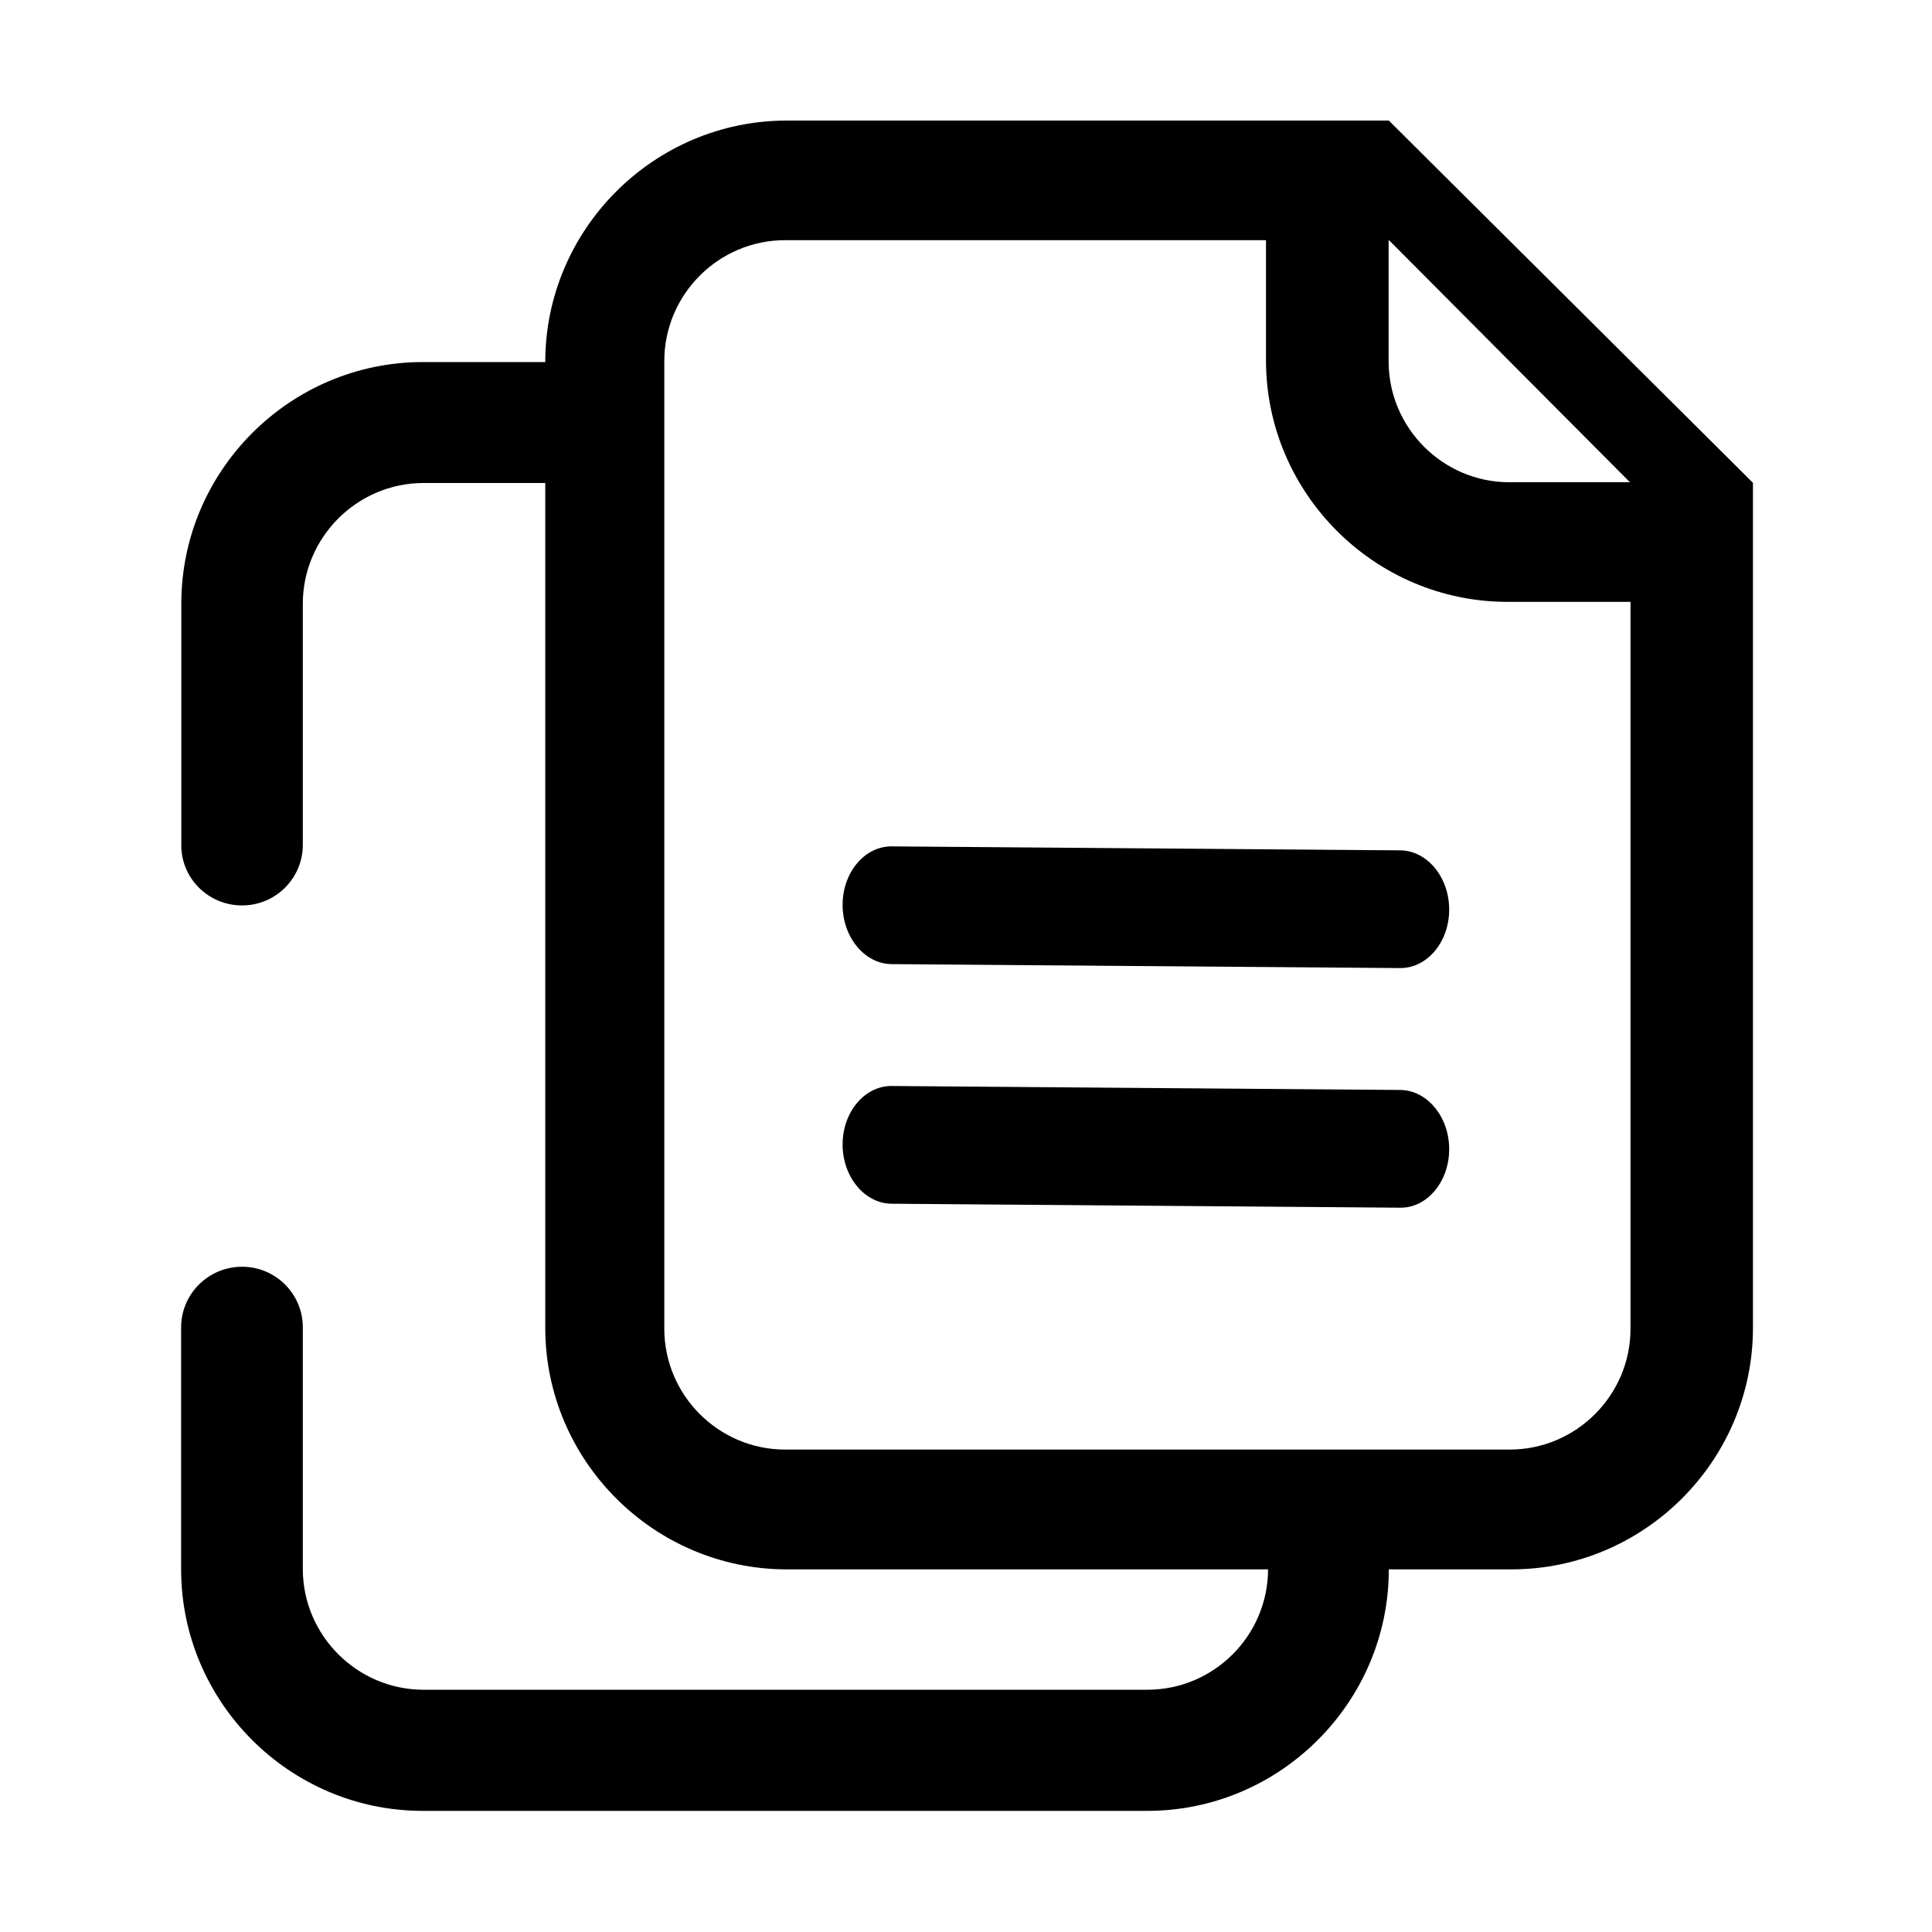
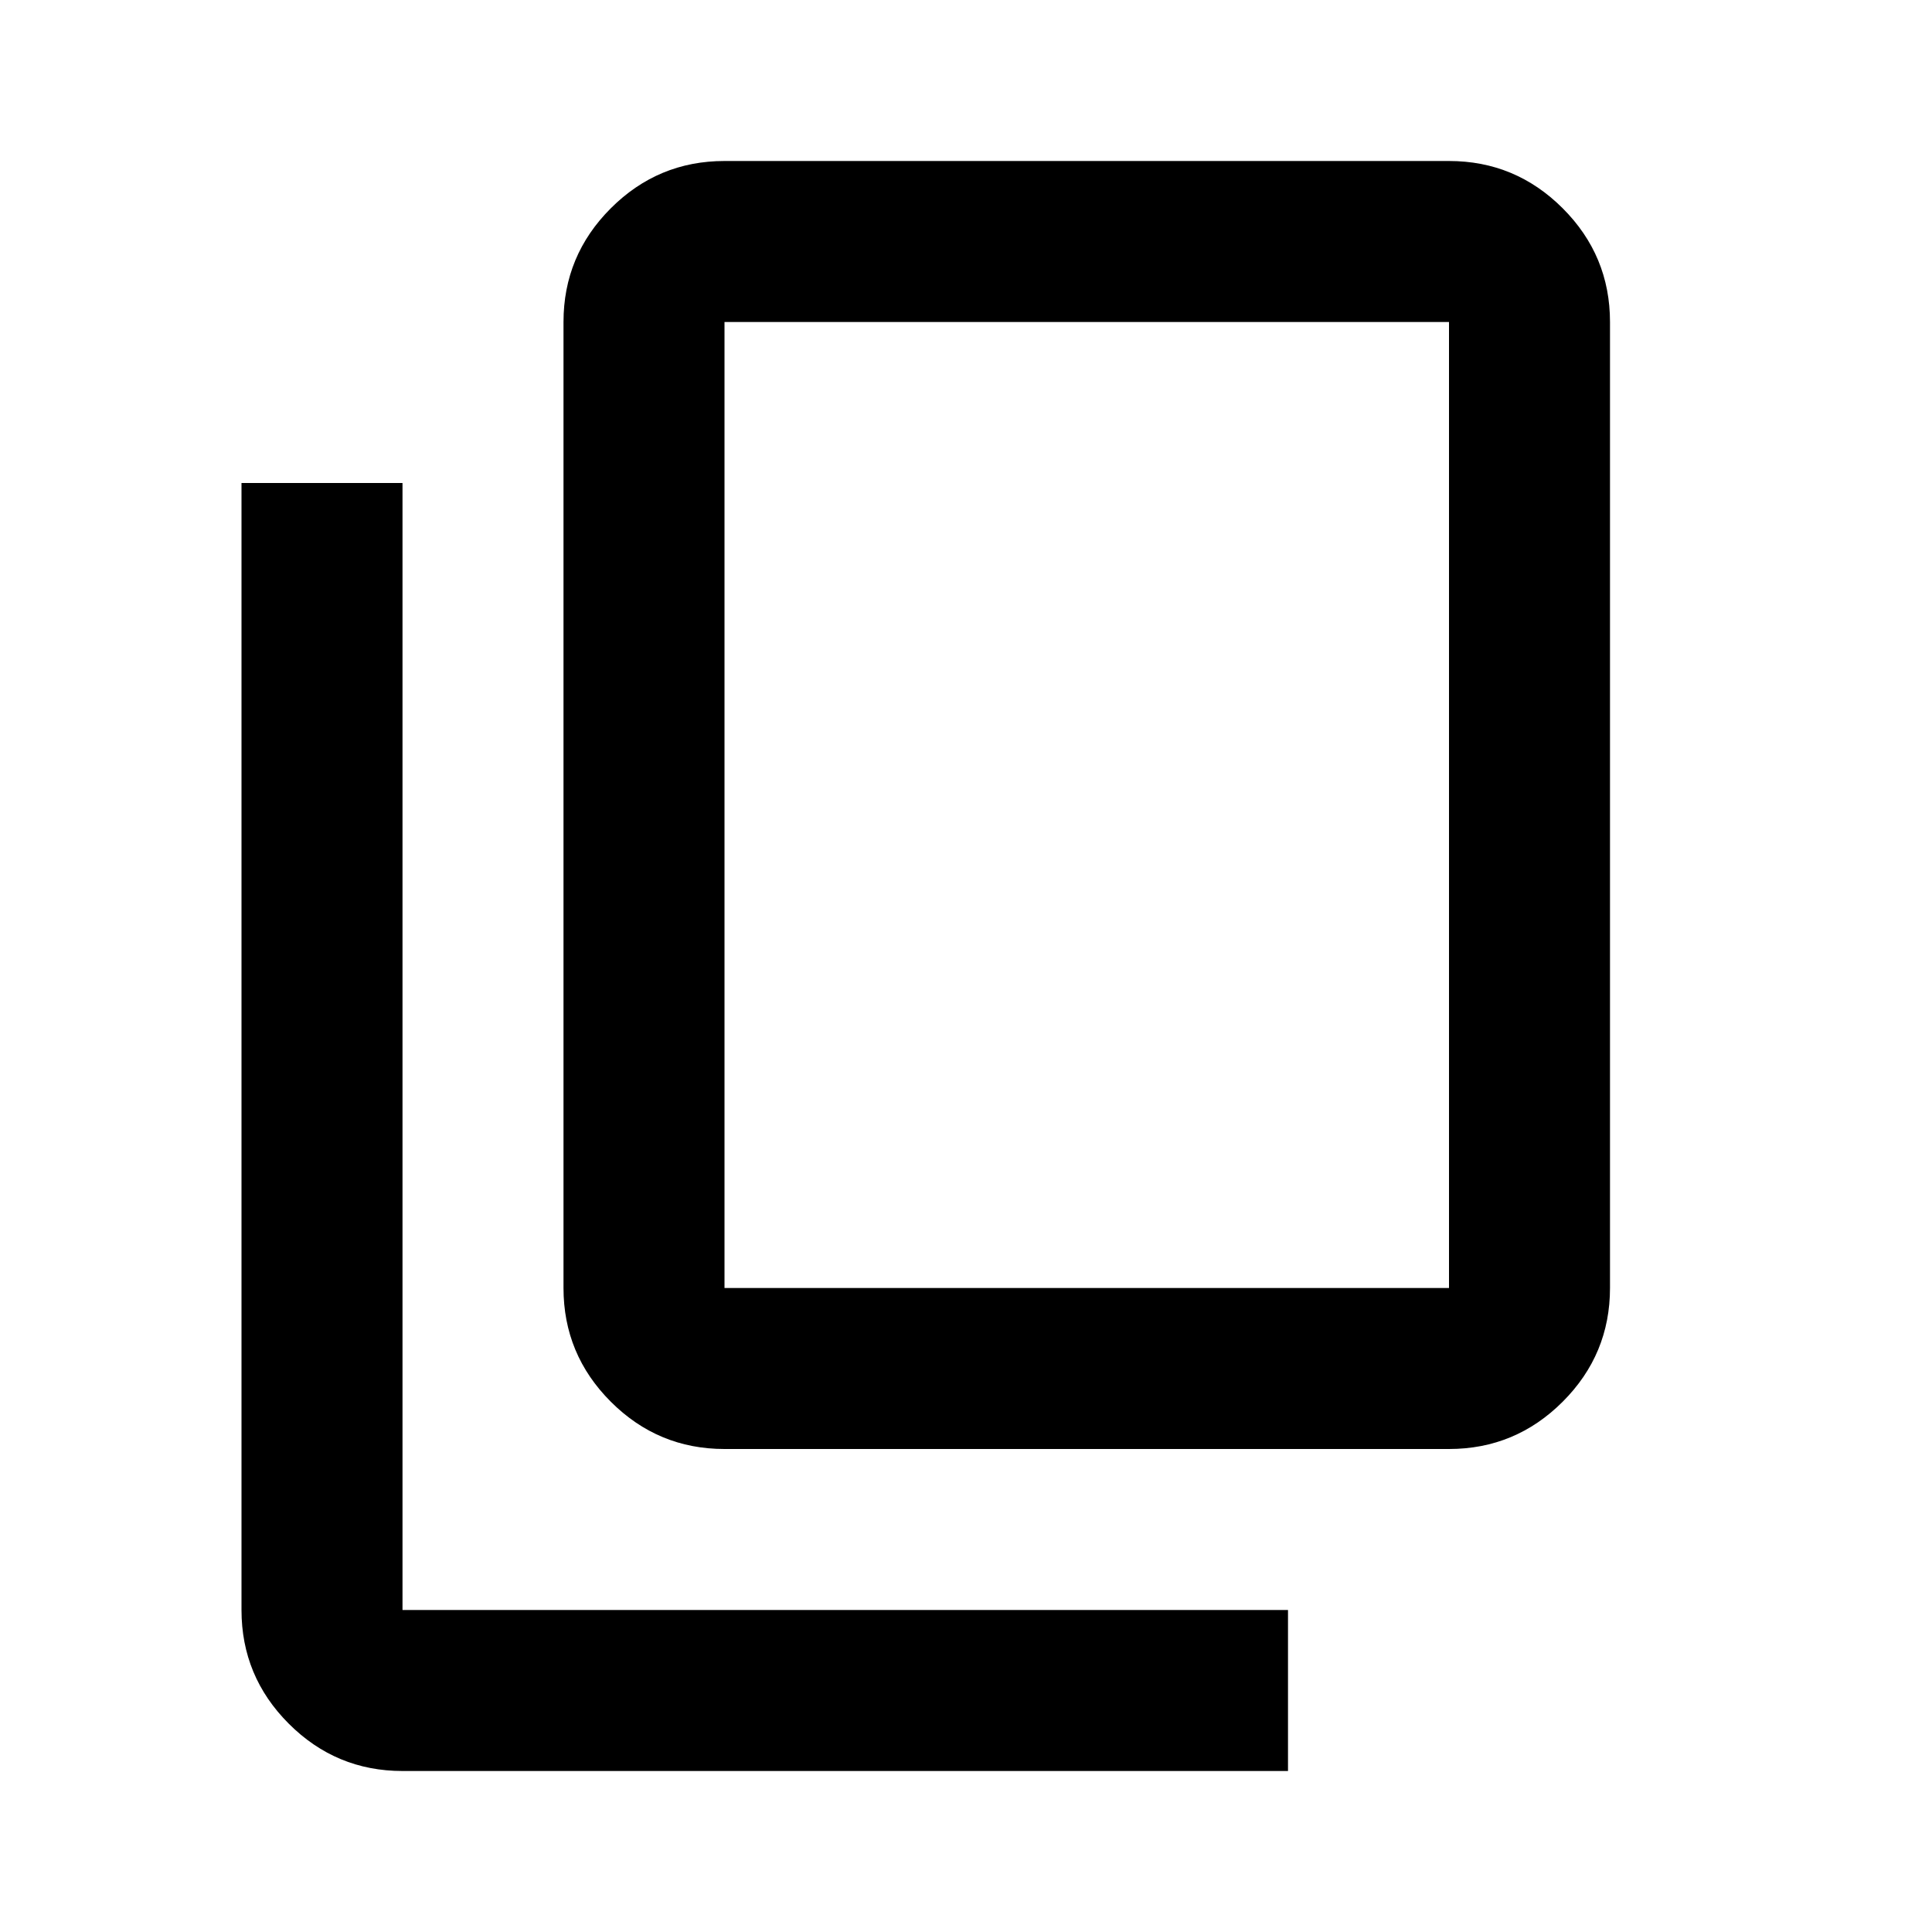
- <svg xmlns="http://www.w3.org/2000/svg" viewBox="0 0 1024 1024">
-   <path fill="currentColor" d="M742.1 450.7l-269.5-2.1c-14.3-0.1-26 13.8-26 31s11.7 31.3 26 31.4l269.5 2.1c14.3 0.1 26-13.8 26-31s-11.7-31.3-26-31.4zM742.1 577.7l-269.5-2.1c-14.3-0.1-26 13.8-26 31s11.7 31.3 26 31.4l269.5 2.1c14.3 0.2 26-13.8 26-31s-11.7-31.3-26-31.4z" />
-   <path fill="currentColor" d="M736.1 63.9H417c-70.4 0-128 57.6-128 128h-64.9c-70.4 0-128 57.6-128 128v128c-0.1 17.7 14.4 32 32.2 32 17.8 0 32.2-14.4 32.2-32.1V320c0-35.2 28.8-64 64-64H289v447.8c0 70.4 57.6 128 128 128h255.1c-0.1 35.2-28.8 63.8-64 63.8H224.5c-35.2 0-64-28.8-64-64V703.5c0-17.7-14.4-32.1-32.2-32.1-17.8 0-32.3 14.4-32.3 32.1v128.3c0 70.4 57.6 128 128 128h384.1c70.4 0 128-57.6 128-128h65c70.4 0 128-57.6 128-128V255.9l-193-192z m0.1 63.4l127.7 128.3H800c-35.2 0-64-28.8-64-64v-64.3h0.2z m64 641H416.1c-35.2 0-64-28.8-64-64v-513c0-35.2 28.8-64 64-64H671V191c0 70.4 57.6 128 128 128h65.2v385.3c0 35.2-28.8 64-64 64z" />
+ <svg xmlns="http://www.w3.org/2000/svg" viewBox="0 -960 960 960">
+   <path fill="currentColor" d="M360-240q-33 0-56.5-23.5T280-320v-480q0-33 23.5-56.5T360-880h360q33 0 56.5 23.5T800-800v480q0 33-23.5 56.5T720-240H360Zm0-80h360v-480H360v480ZM200-80q-33 0-56.5-23.5T120-160v-560h80v560h440v80H200Zm160-240v-480 480Z" />
</svg>
